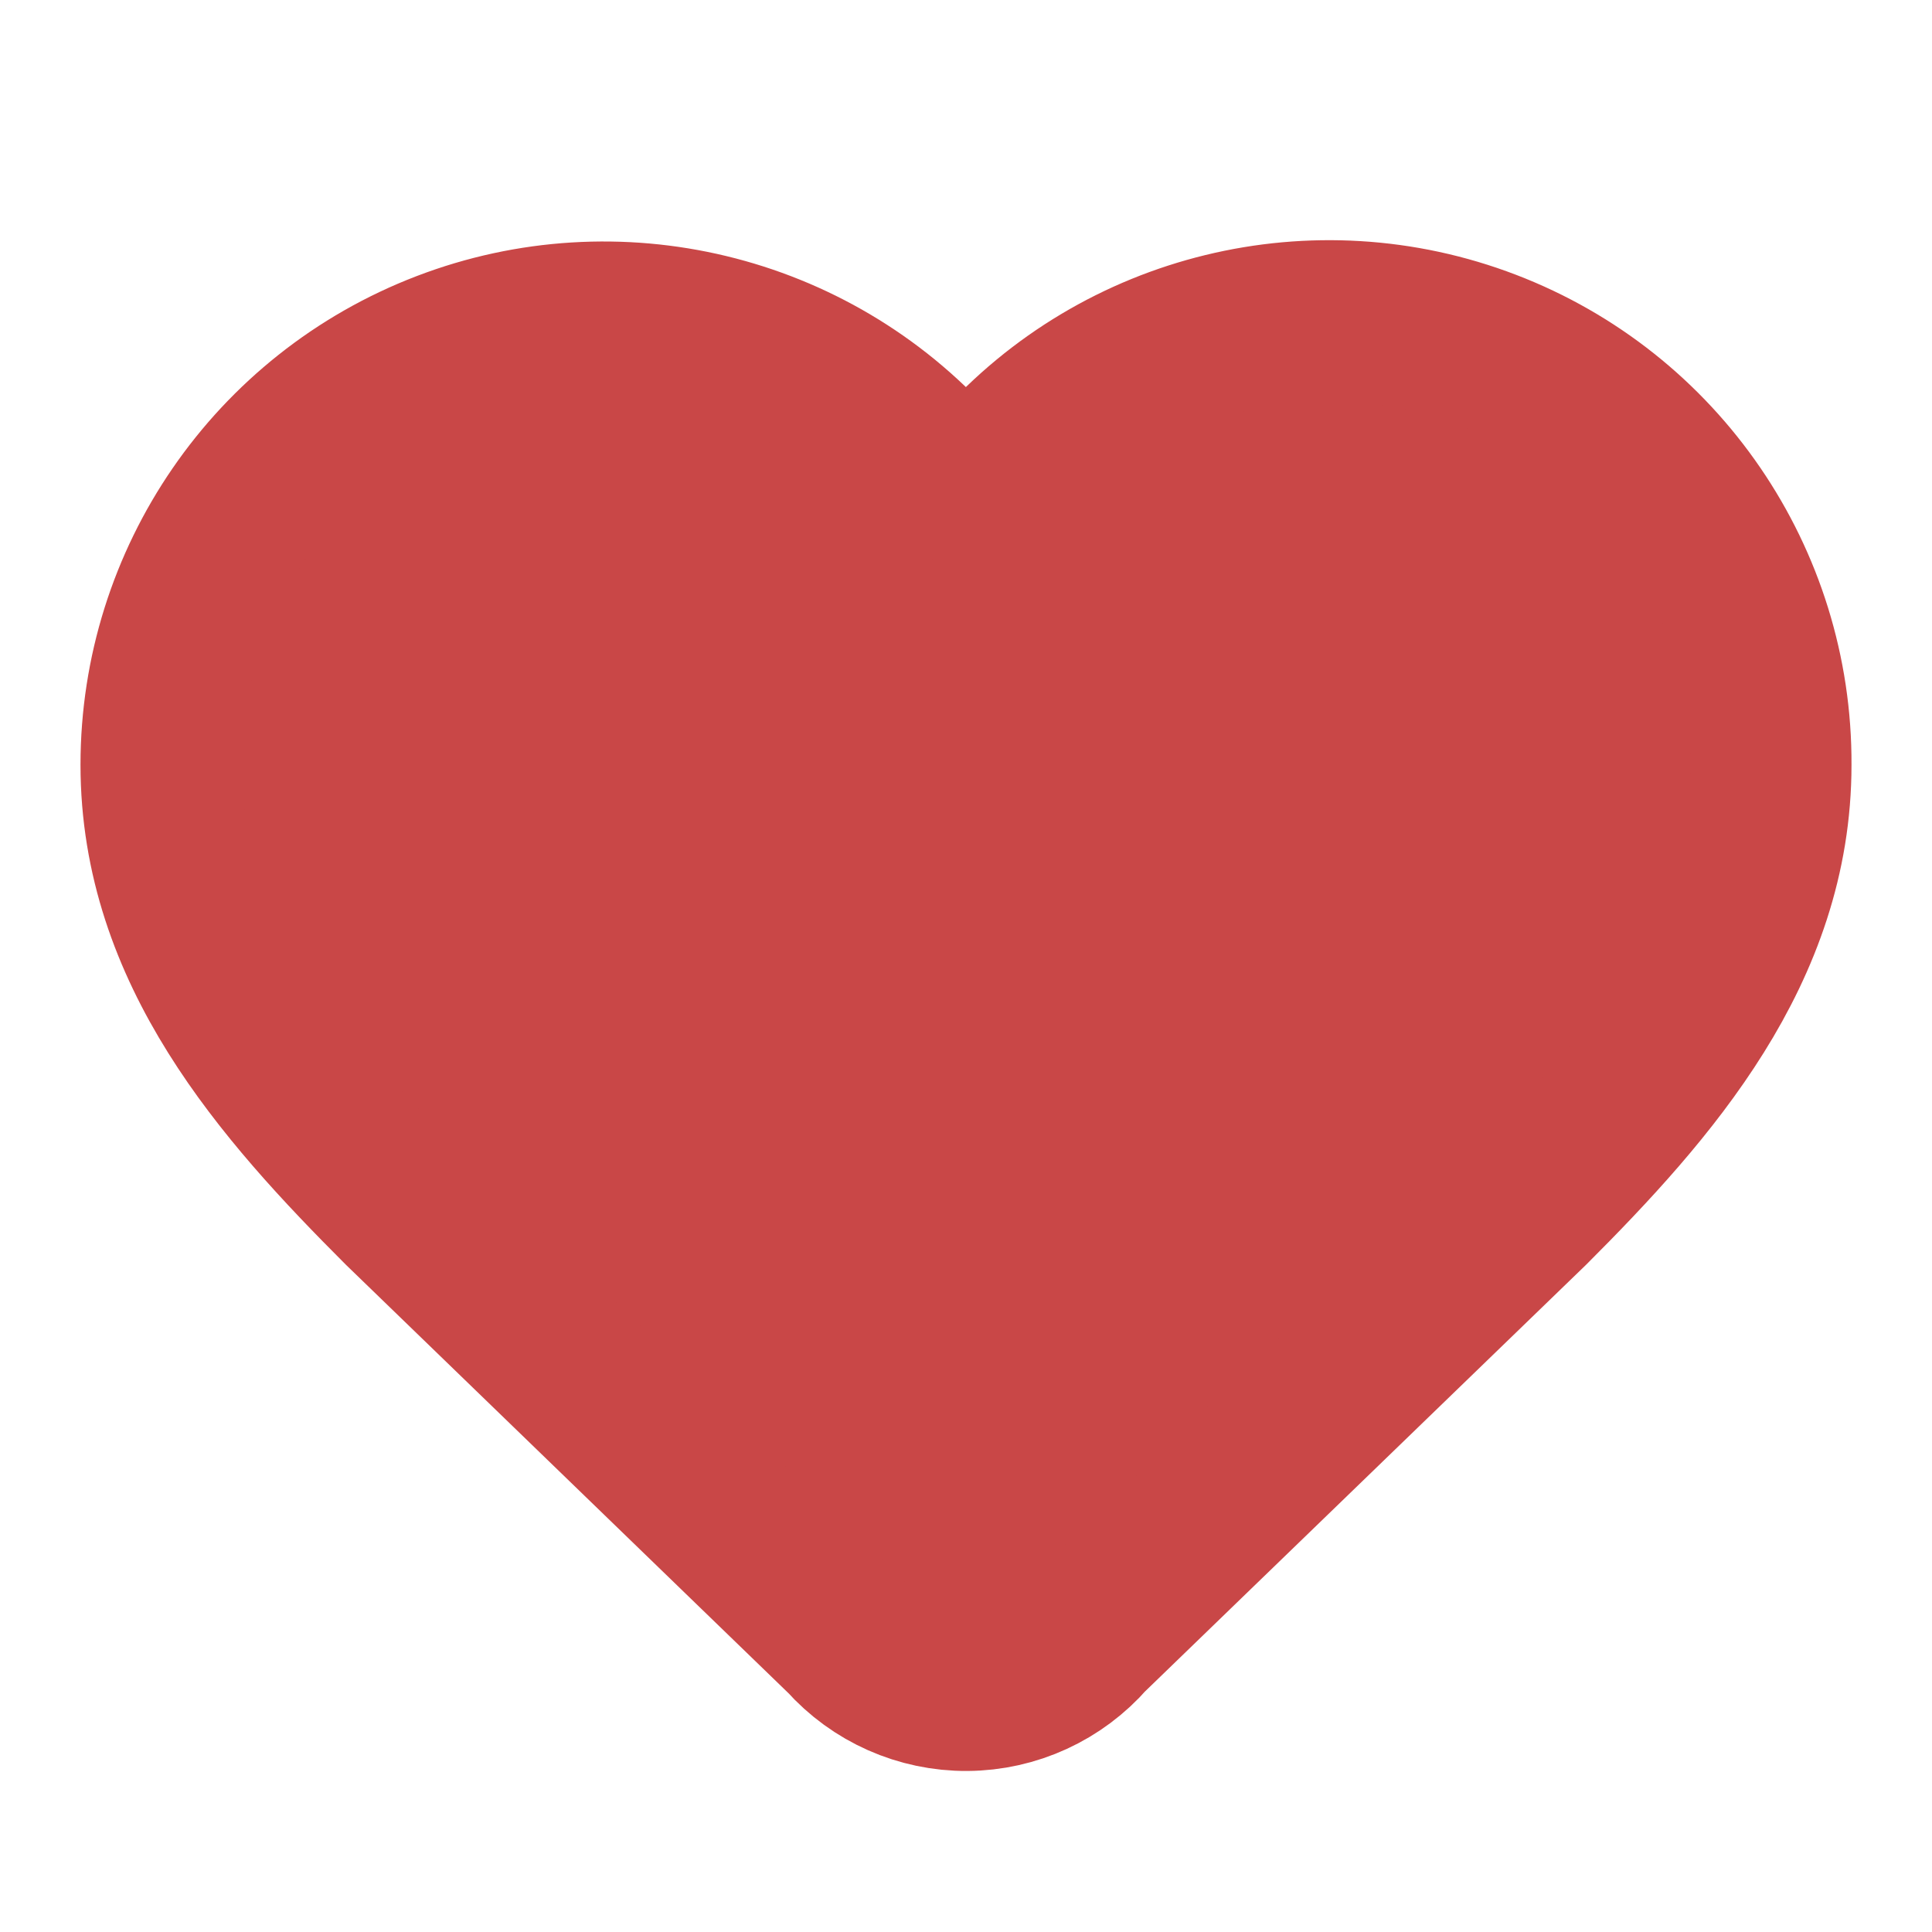
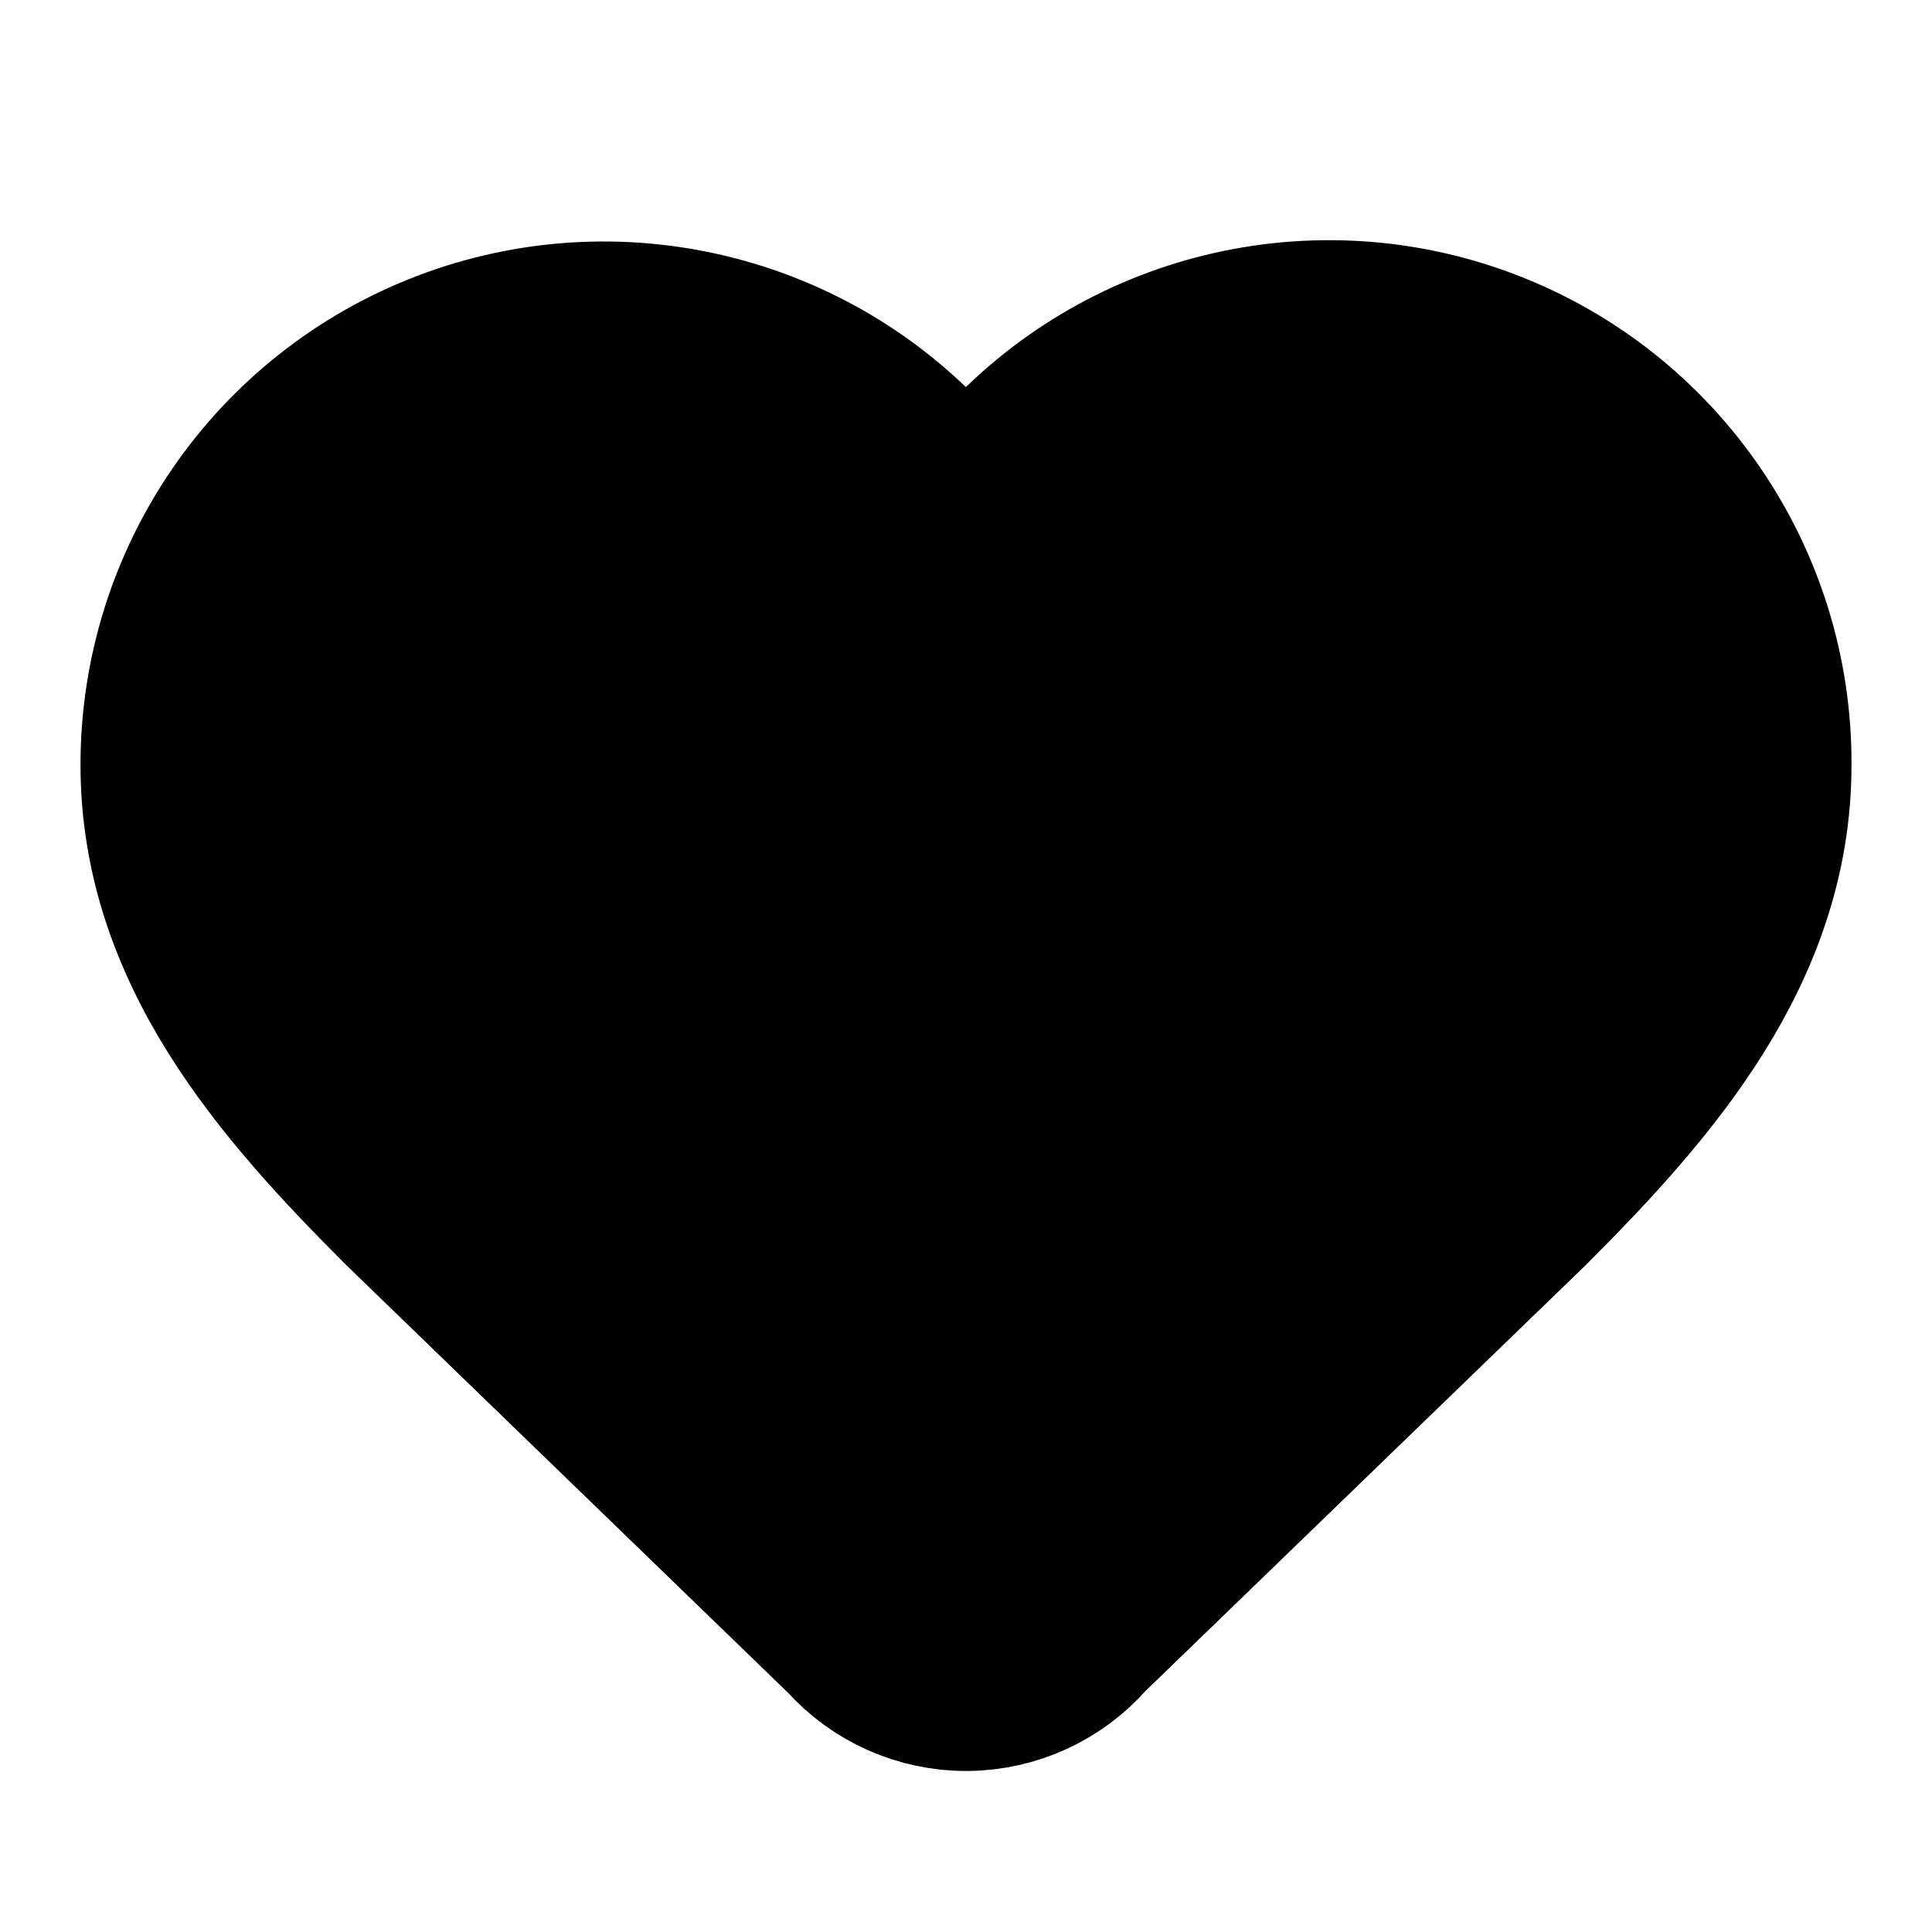
- <svg xmlns="http://www.w3.org/2000/svg" width="24" height="24" viewBox="0 0 24 24" fill="#C94747" stroke="#C94747" stroke-width="2" stroke-linecap="round" stroke-linejoin="round">
+ <svg xmlns="http://www.w3.org/2000/svg" width="24" height="24" viewBox="0 0 24 24" fill="currentColor" stroke="currentColor" stroke-width="2" stroke-linecap="round" stroke-linejoin="round">
  <path d="M2 9.5a5.5 5.5 0 0 1 9.591-3.676.56.56 0 0 0 .818 0A5.49 5.49 0 0 1 22 9.5c0 2.29-1.5 4-3 5.5l-5.492 5.313a2 2 0 0 1-3 .019L5 15c-1.5-1.5-3-3.2-3-5.5" />
</svg>
